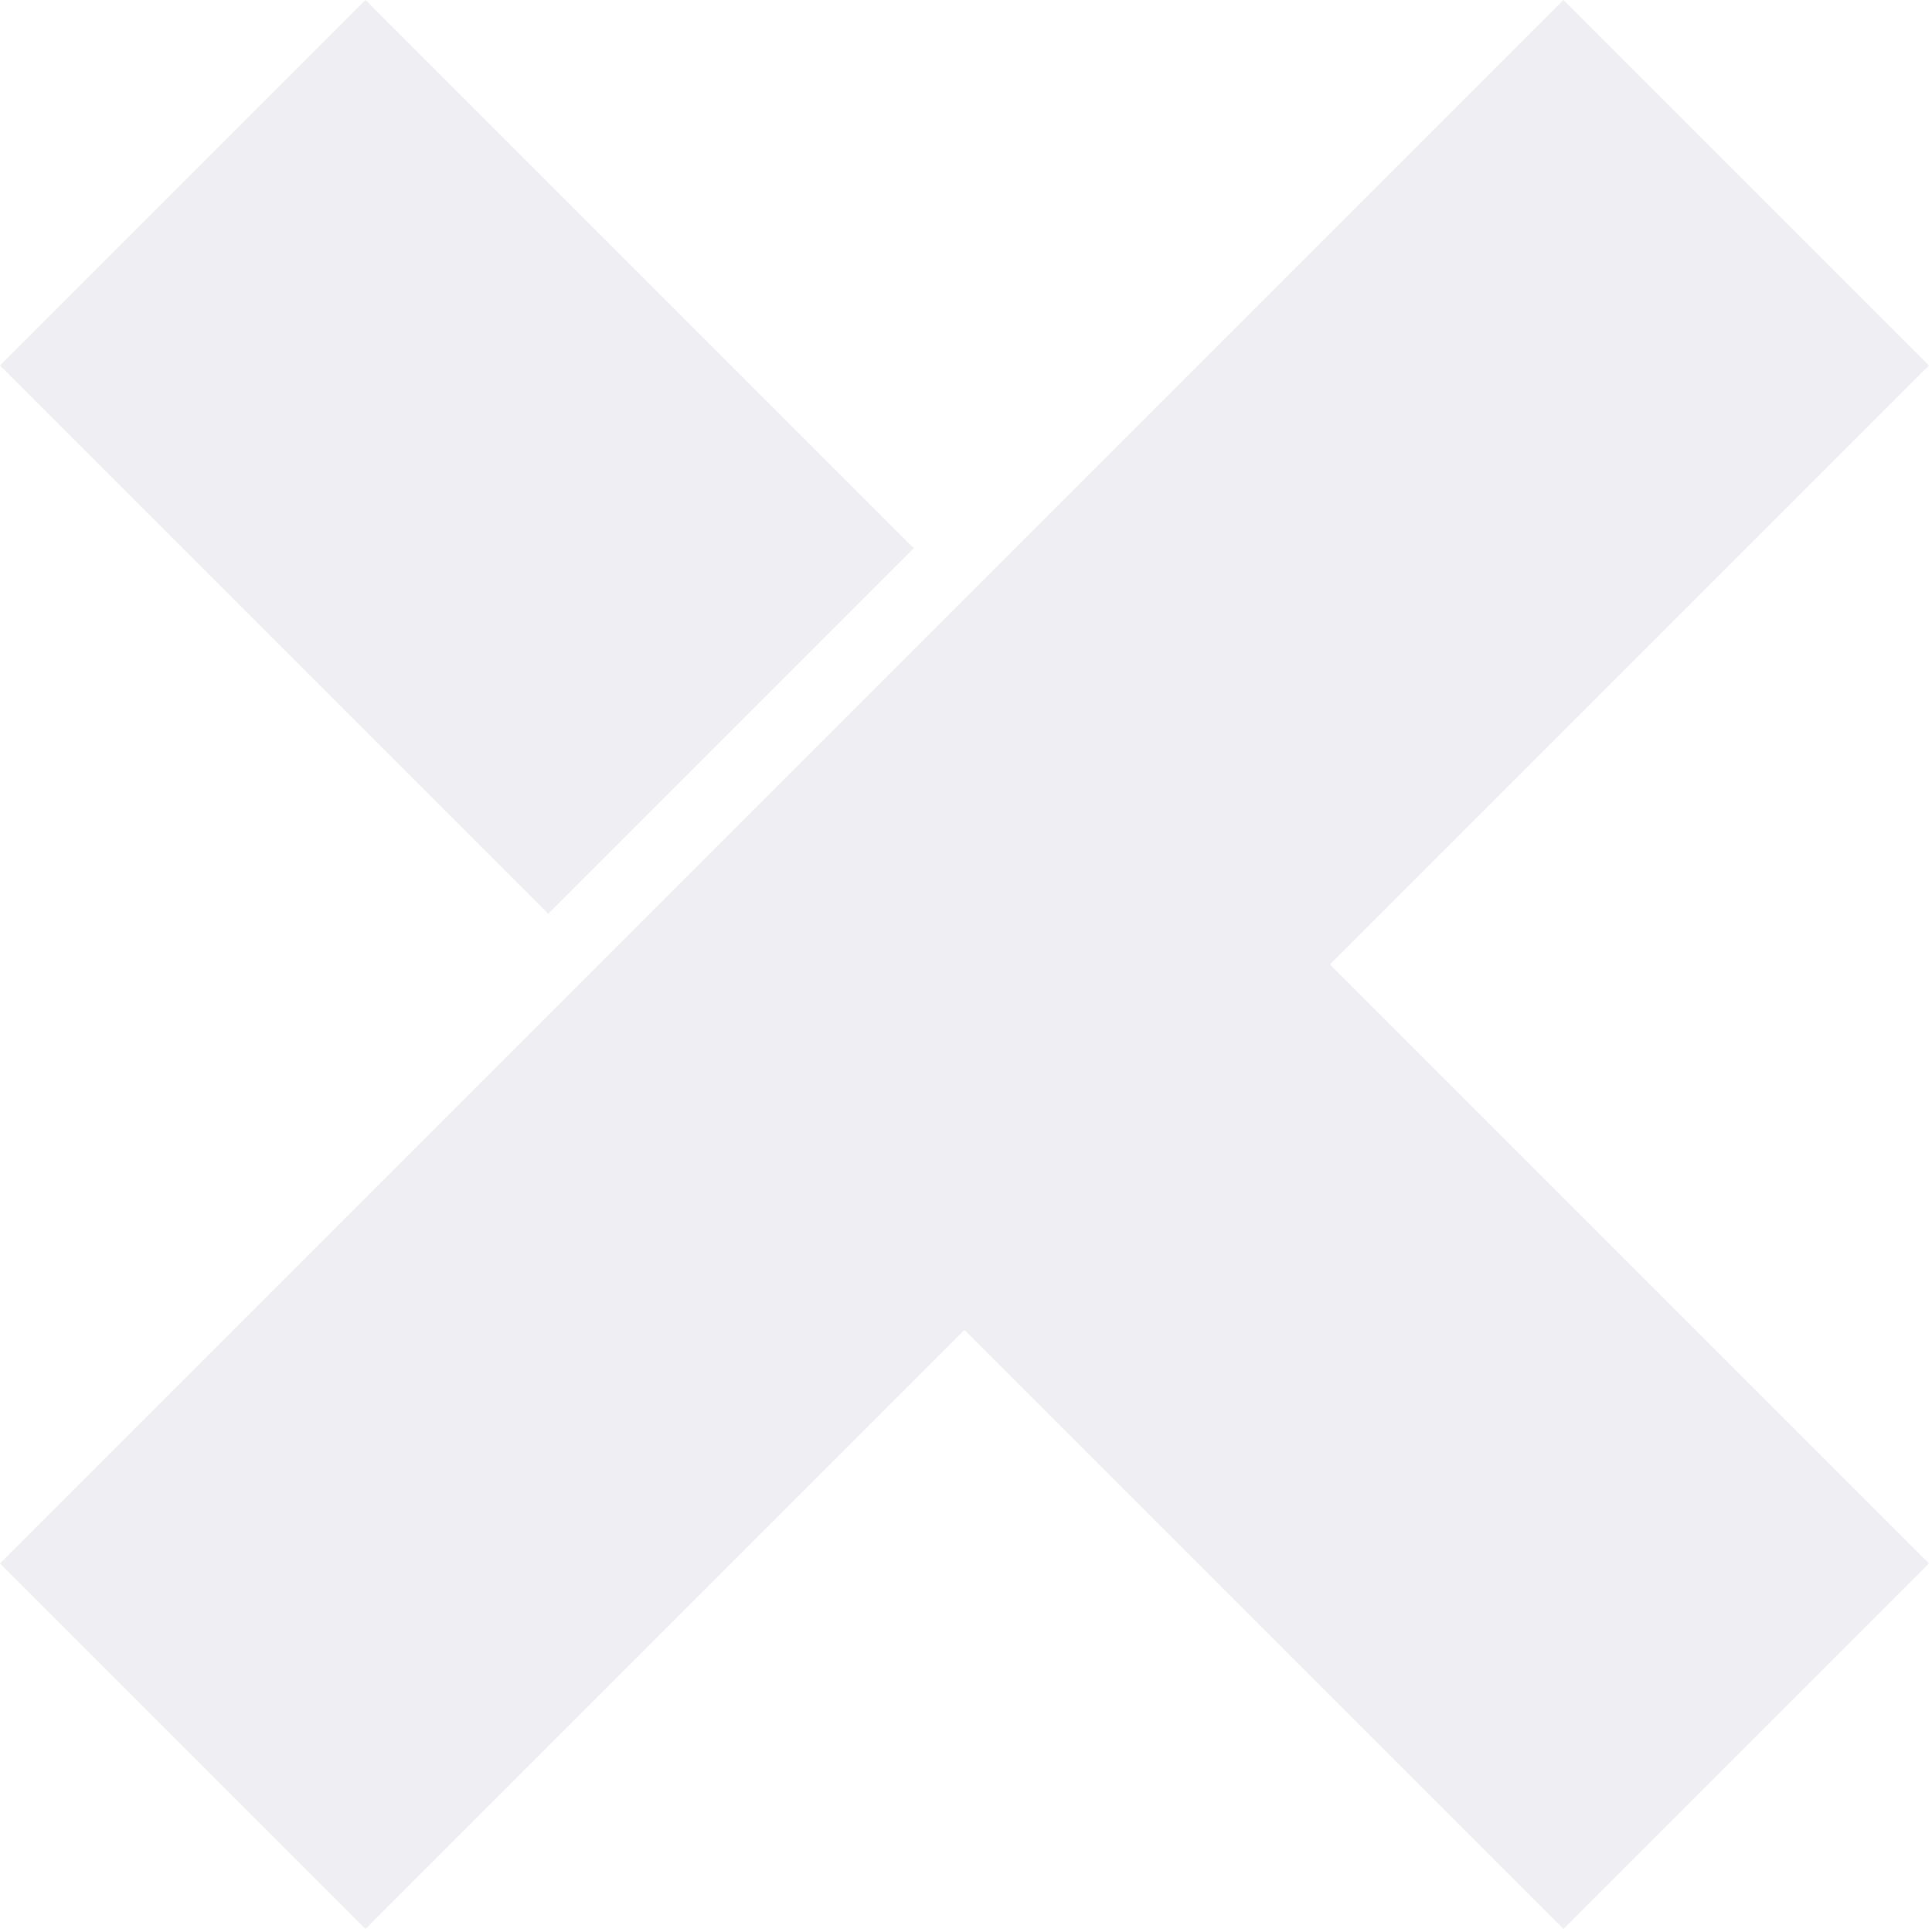
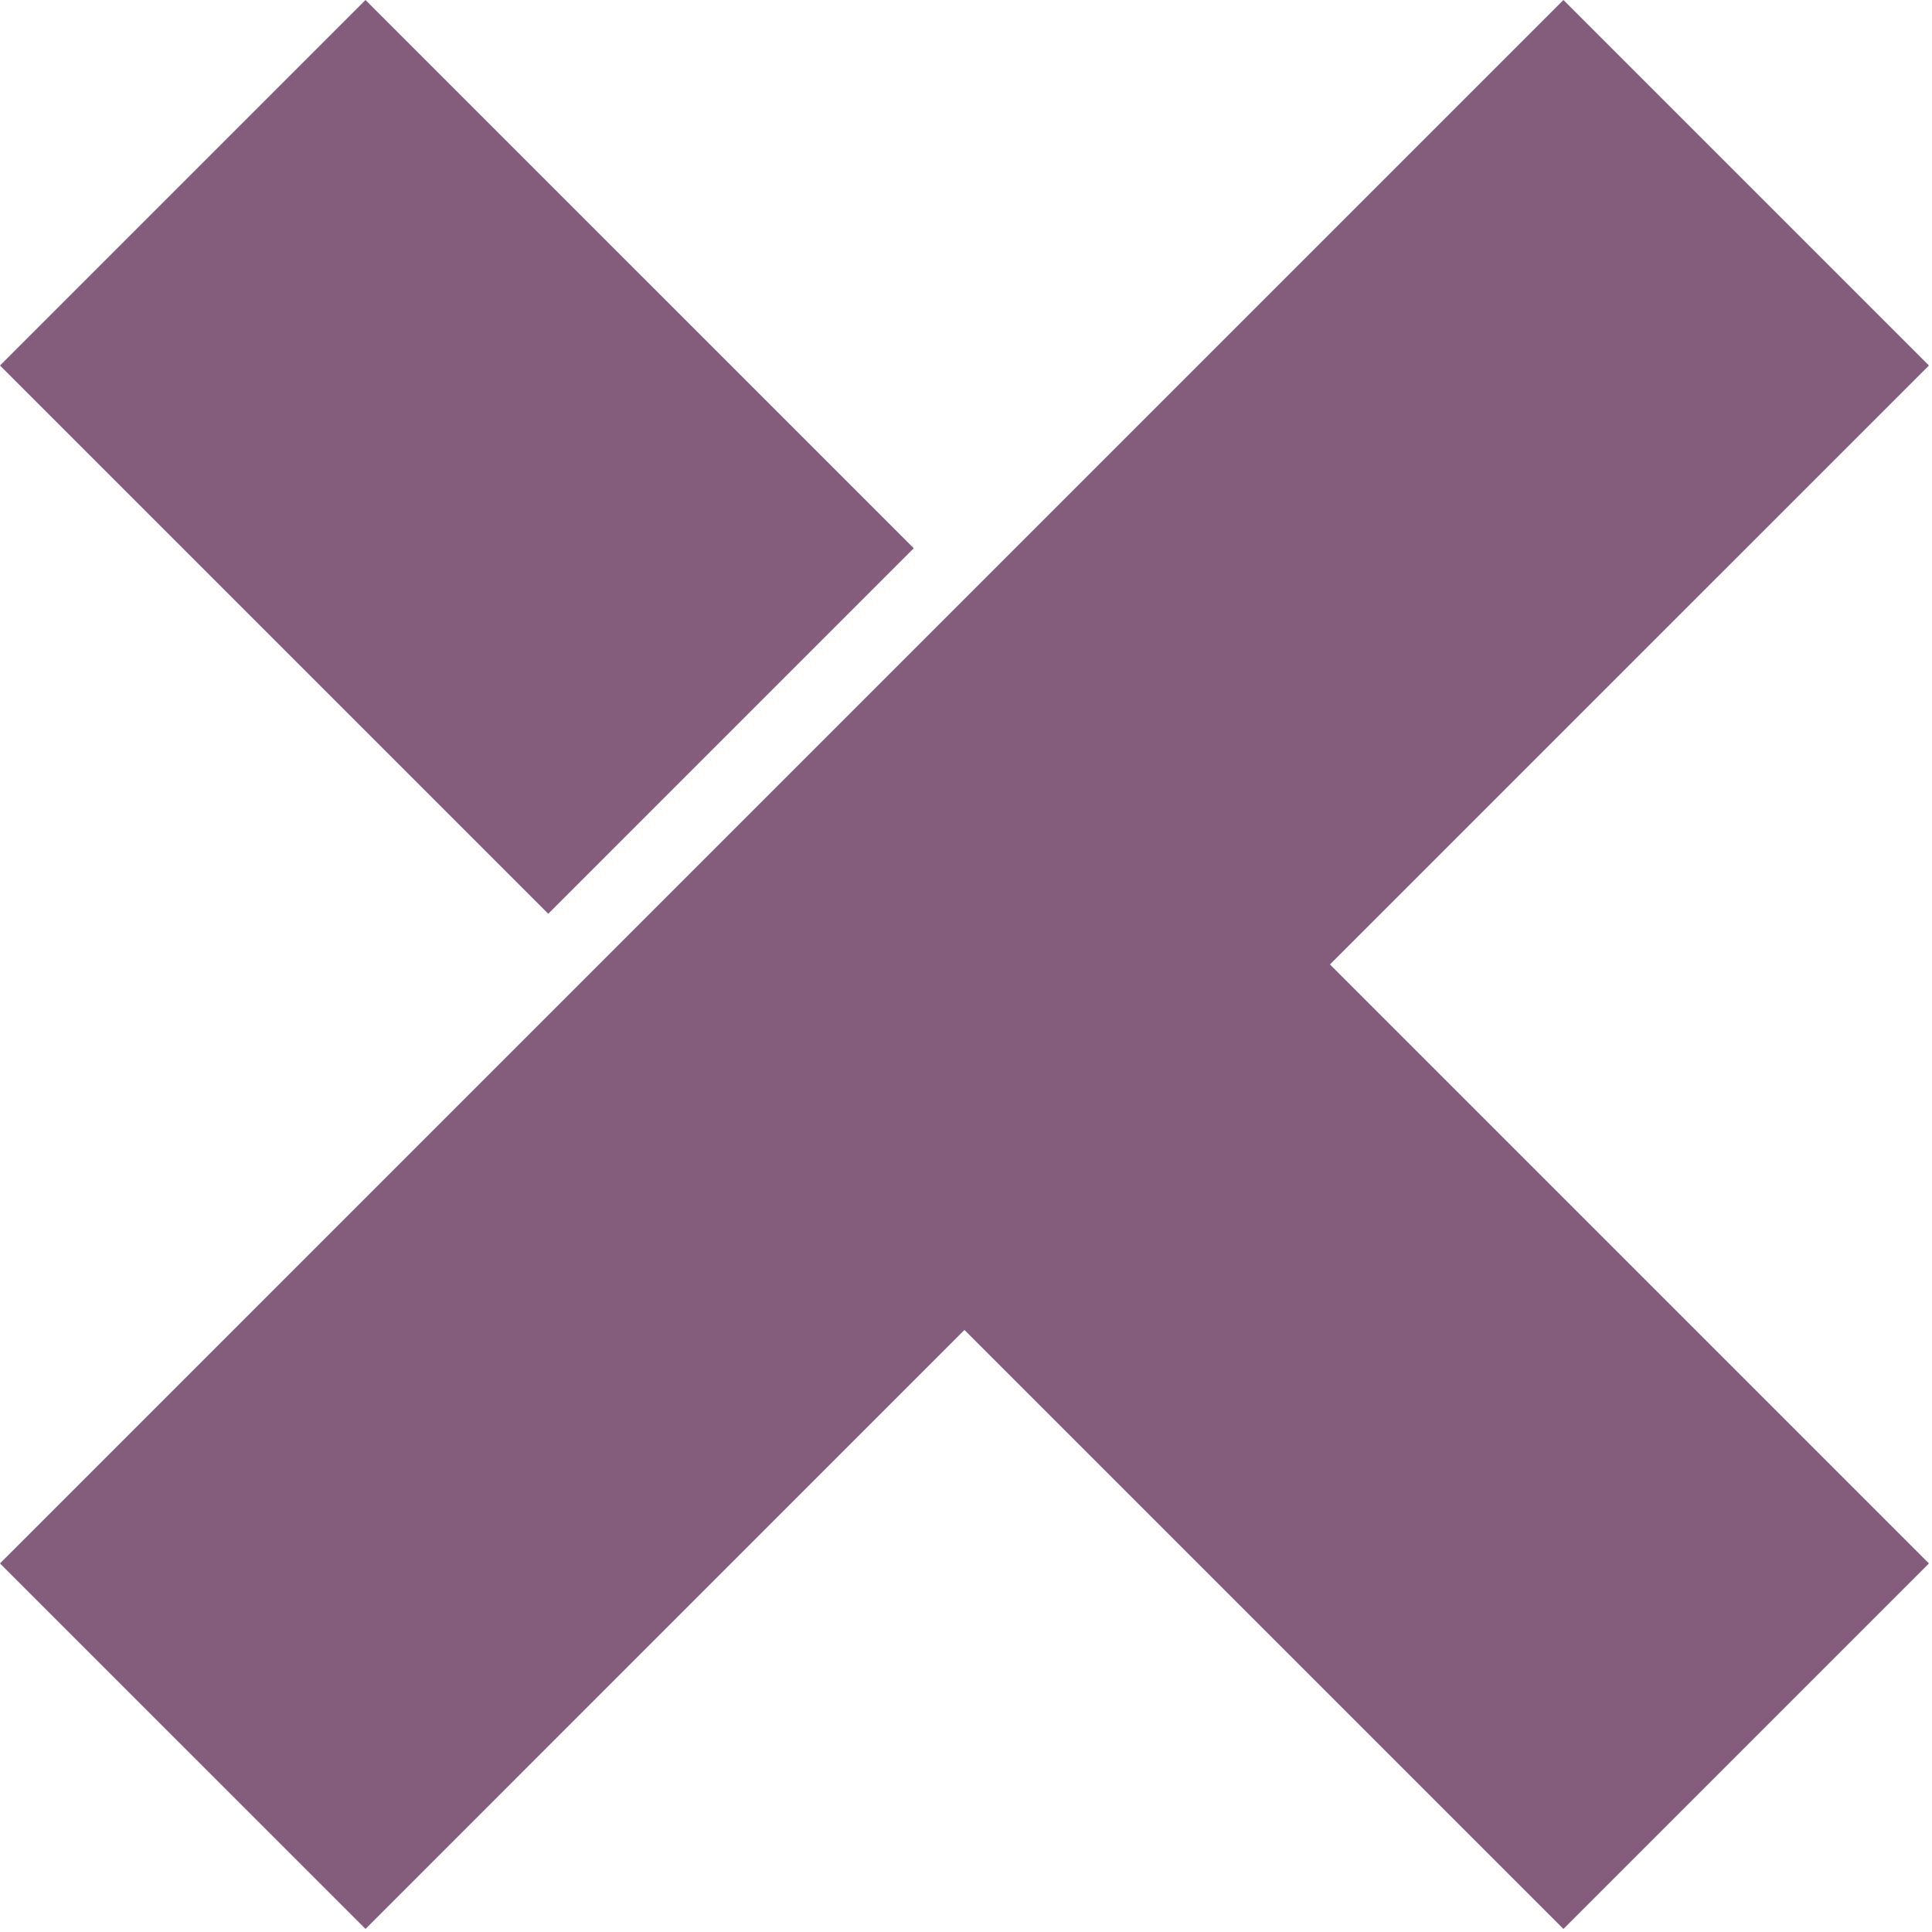
<svg xmlns="http://www.w3.org/2000/svg" width="183" height="183" viewBox="0 0 183 183" fill="none">
-   <path fill-rule="evenodd" clip-rule="evenodd" d="M182.71 34.622L148.087 0L0.001 148.087L34.623 182.709L91.353 125.975L148.087 182.709L182.71 148.087L125.976 91.353L182.71 34.622Z" fill="#EFEEF2" />
-   <path d="M34.621 0.001L0 34.622L51.931 86.553L86.552 51.931L34.621 0.001Z" fill="#EFEEF2" />
+   <path fill-rule="evenodd" clip-rule="evenodd" d="M182.71 34.622L148.087 0L0.001 148.087L34.623 182.709L91.353 125.975L148.087 182.709L182.71 148.087L125.976 91.353L182.71 34.622Z" fill="#855d7c" />
+   <path d="M34.621 0.001L0 34.622L51.931 86.553L86.552 51.931L34.621 0.001Z" fill="#855d7c" />
</svg>
